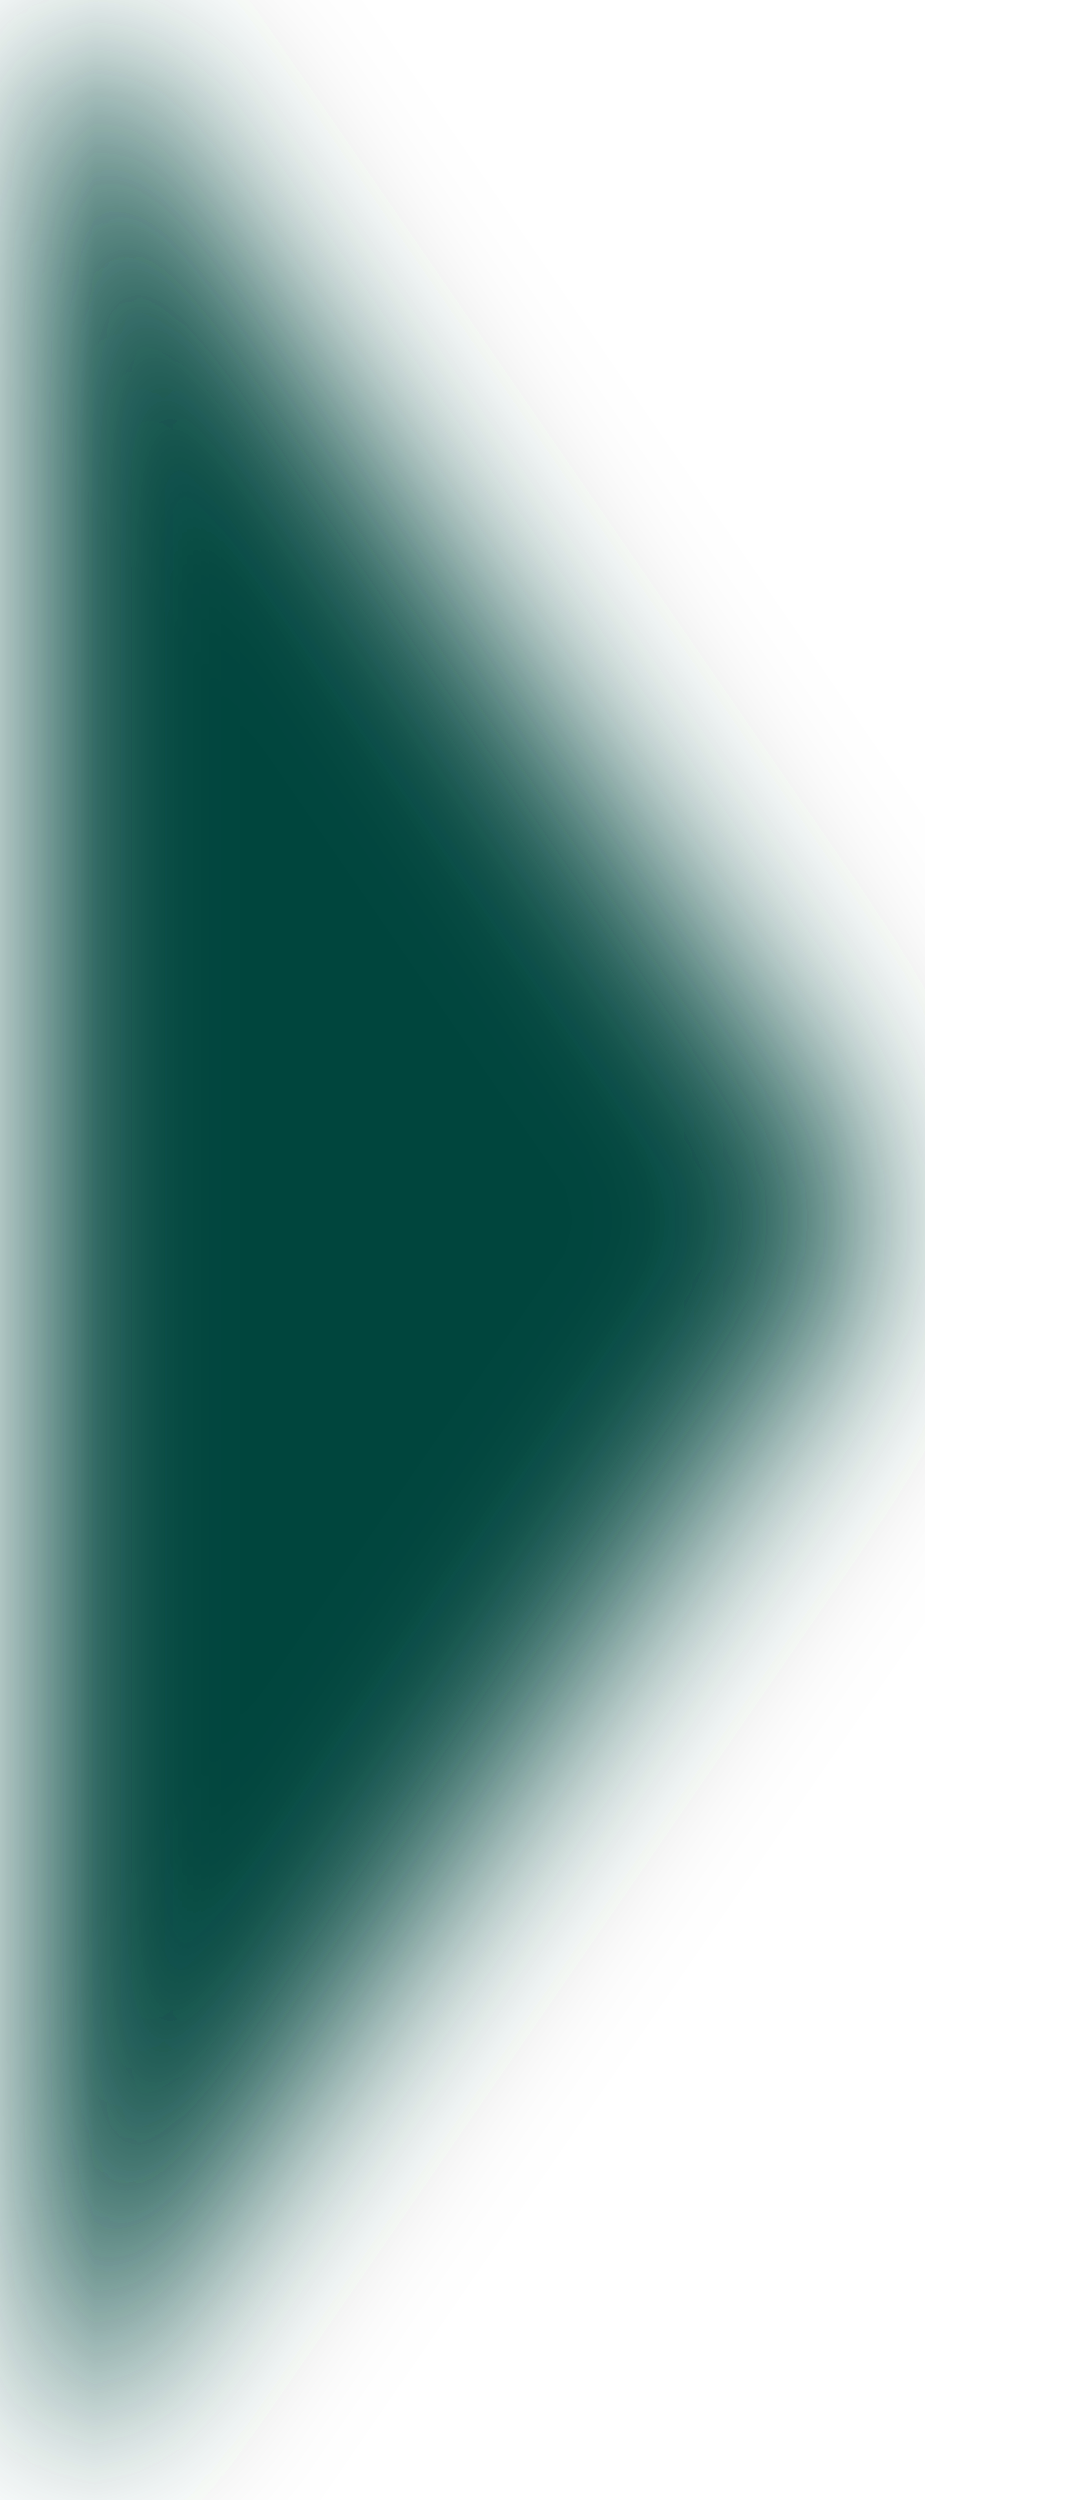
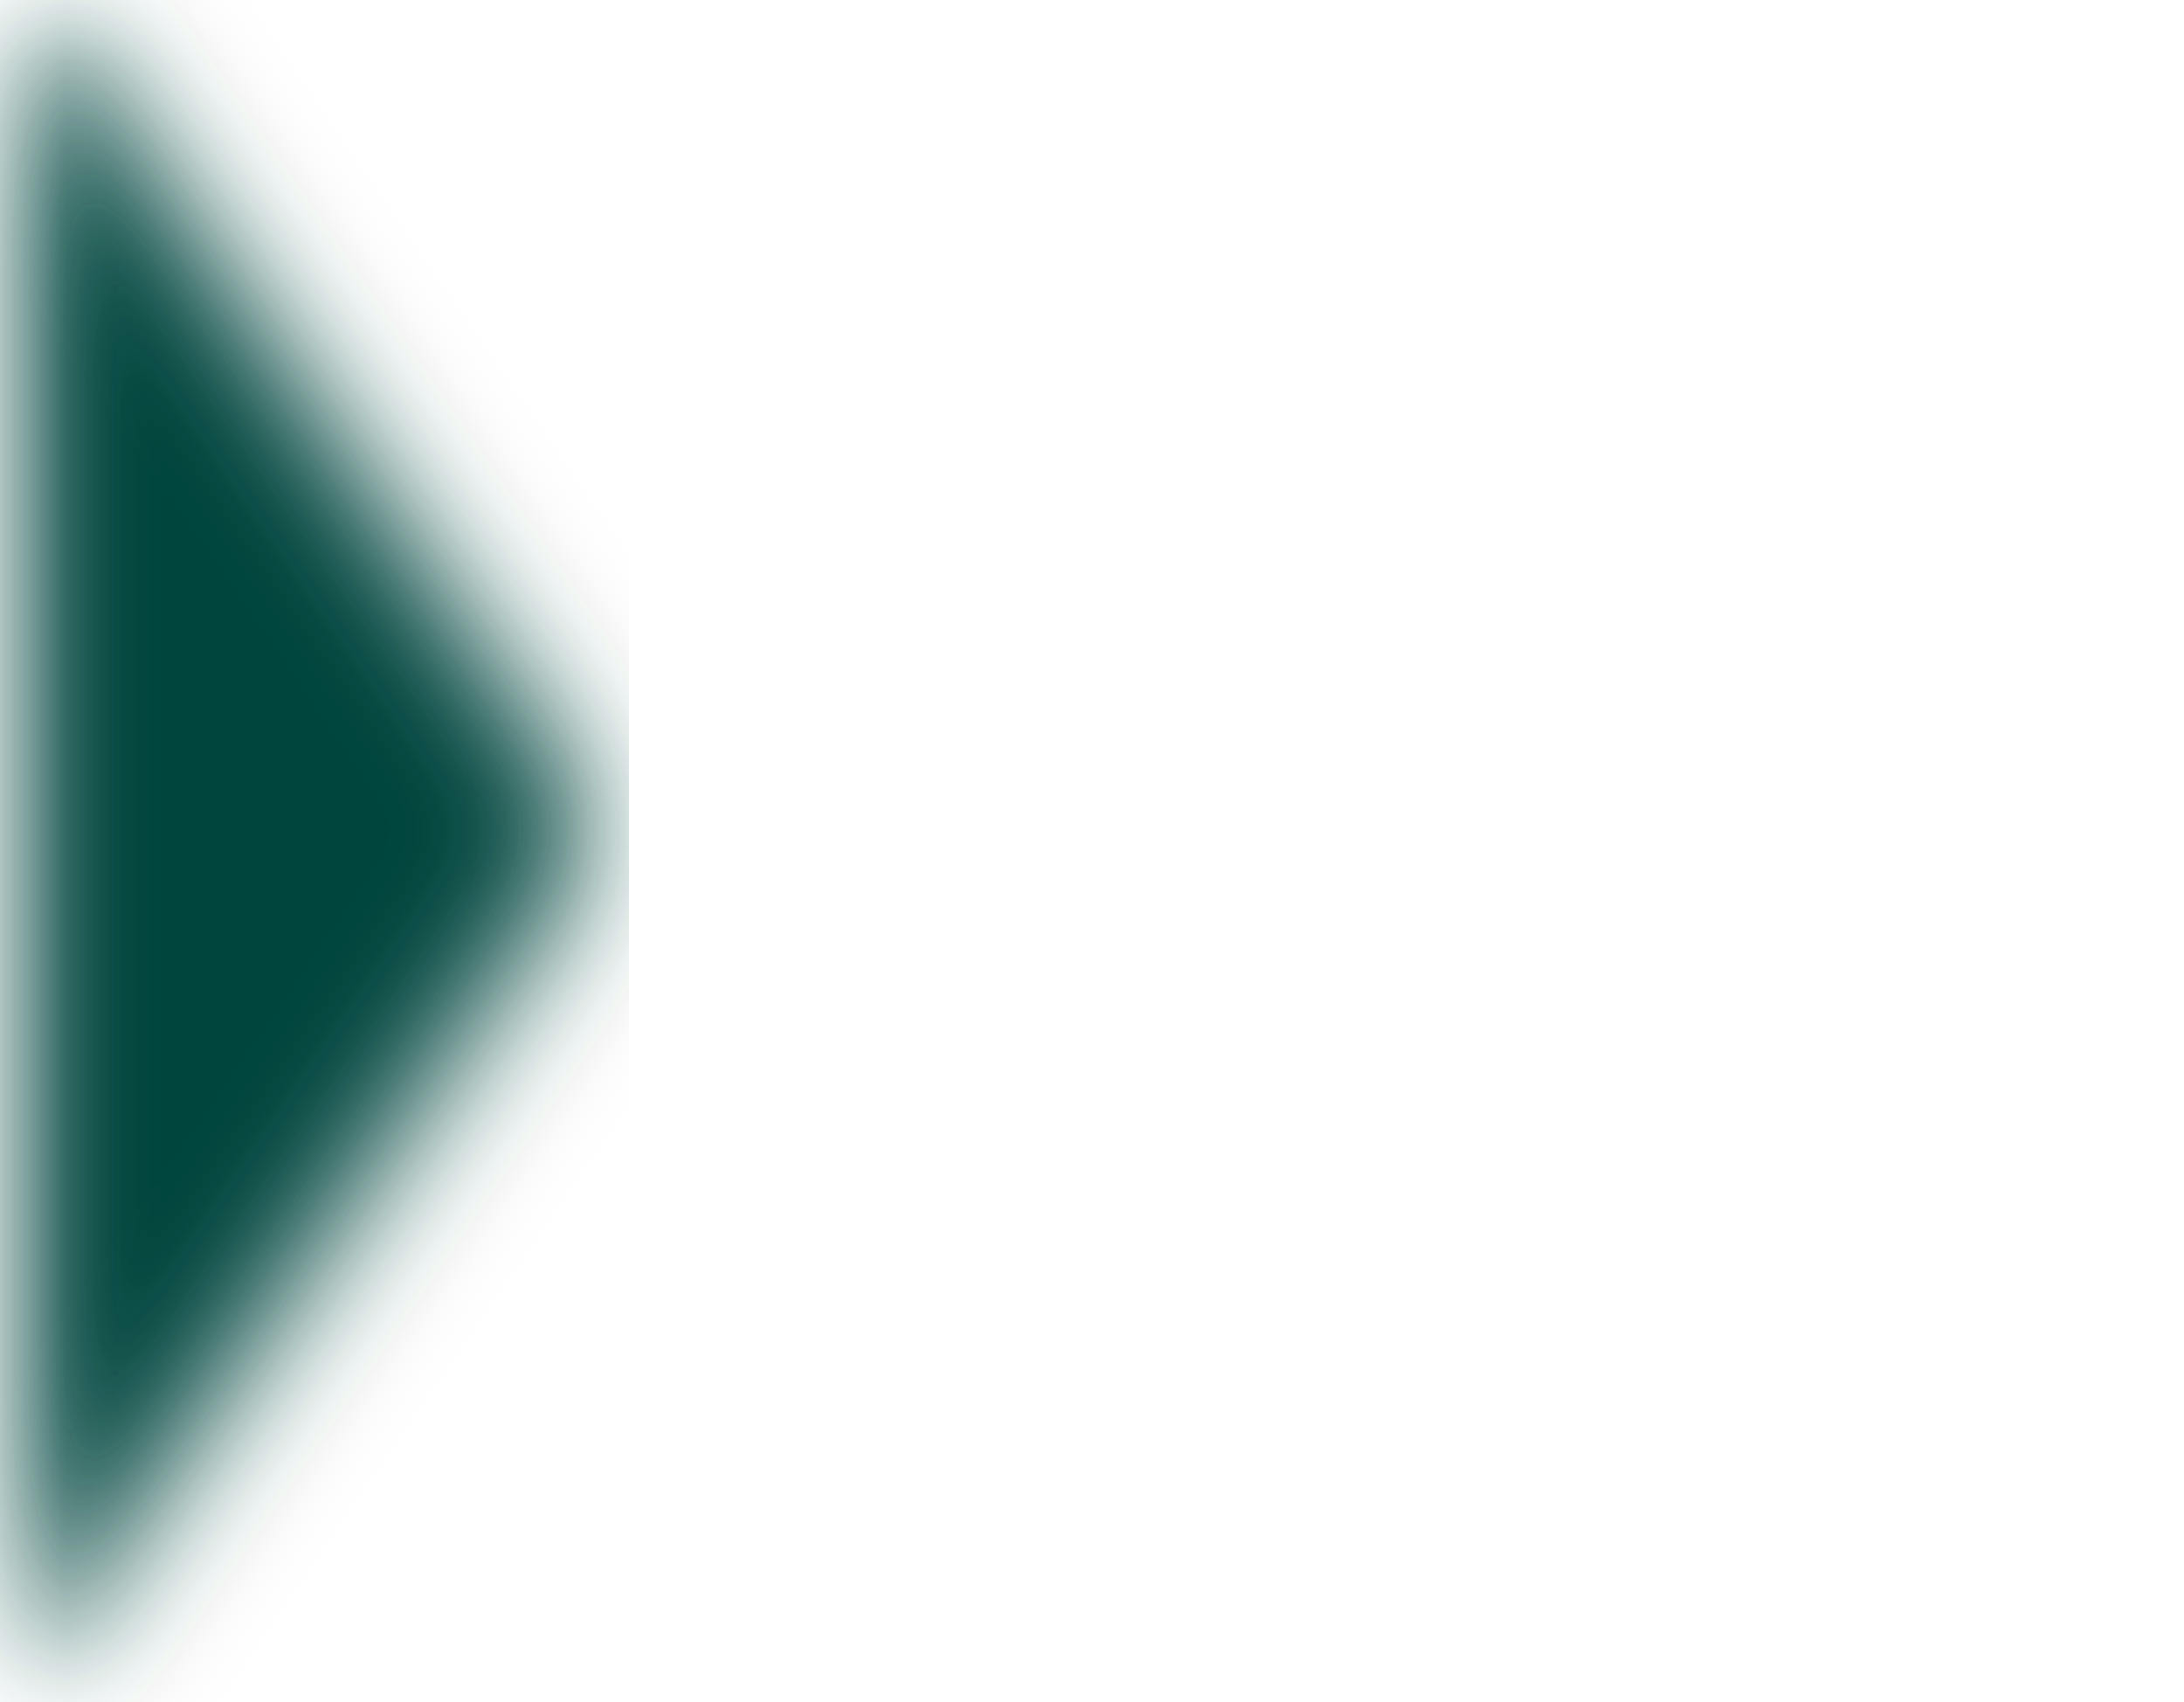
- <svg xmlns="http://www.w3.org/2000/svg" width="107" height="250">
+ <svg xmlns="http://www.w3.org/2000/svg" width="321" height="250">
  <g transform="translate(0)">
    <g style="stroke:#00443c;stroke-width:9;">
      <g style="filter:url(#blurMe);fill:#00443c;">
        <defs>
          <filter id="blurMe">
            <feGaussianBlur in="SourceGraphic" stdDeviation="10" />
          </filter>
        </defs>
        <polygon points="             0,0             84,122             0,244           " />
      </g>
    </g>
  </g>
</svg>
